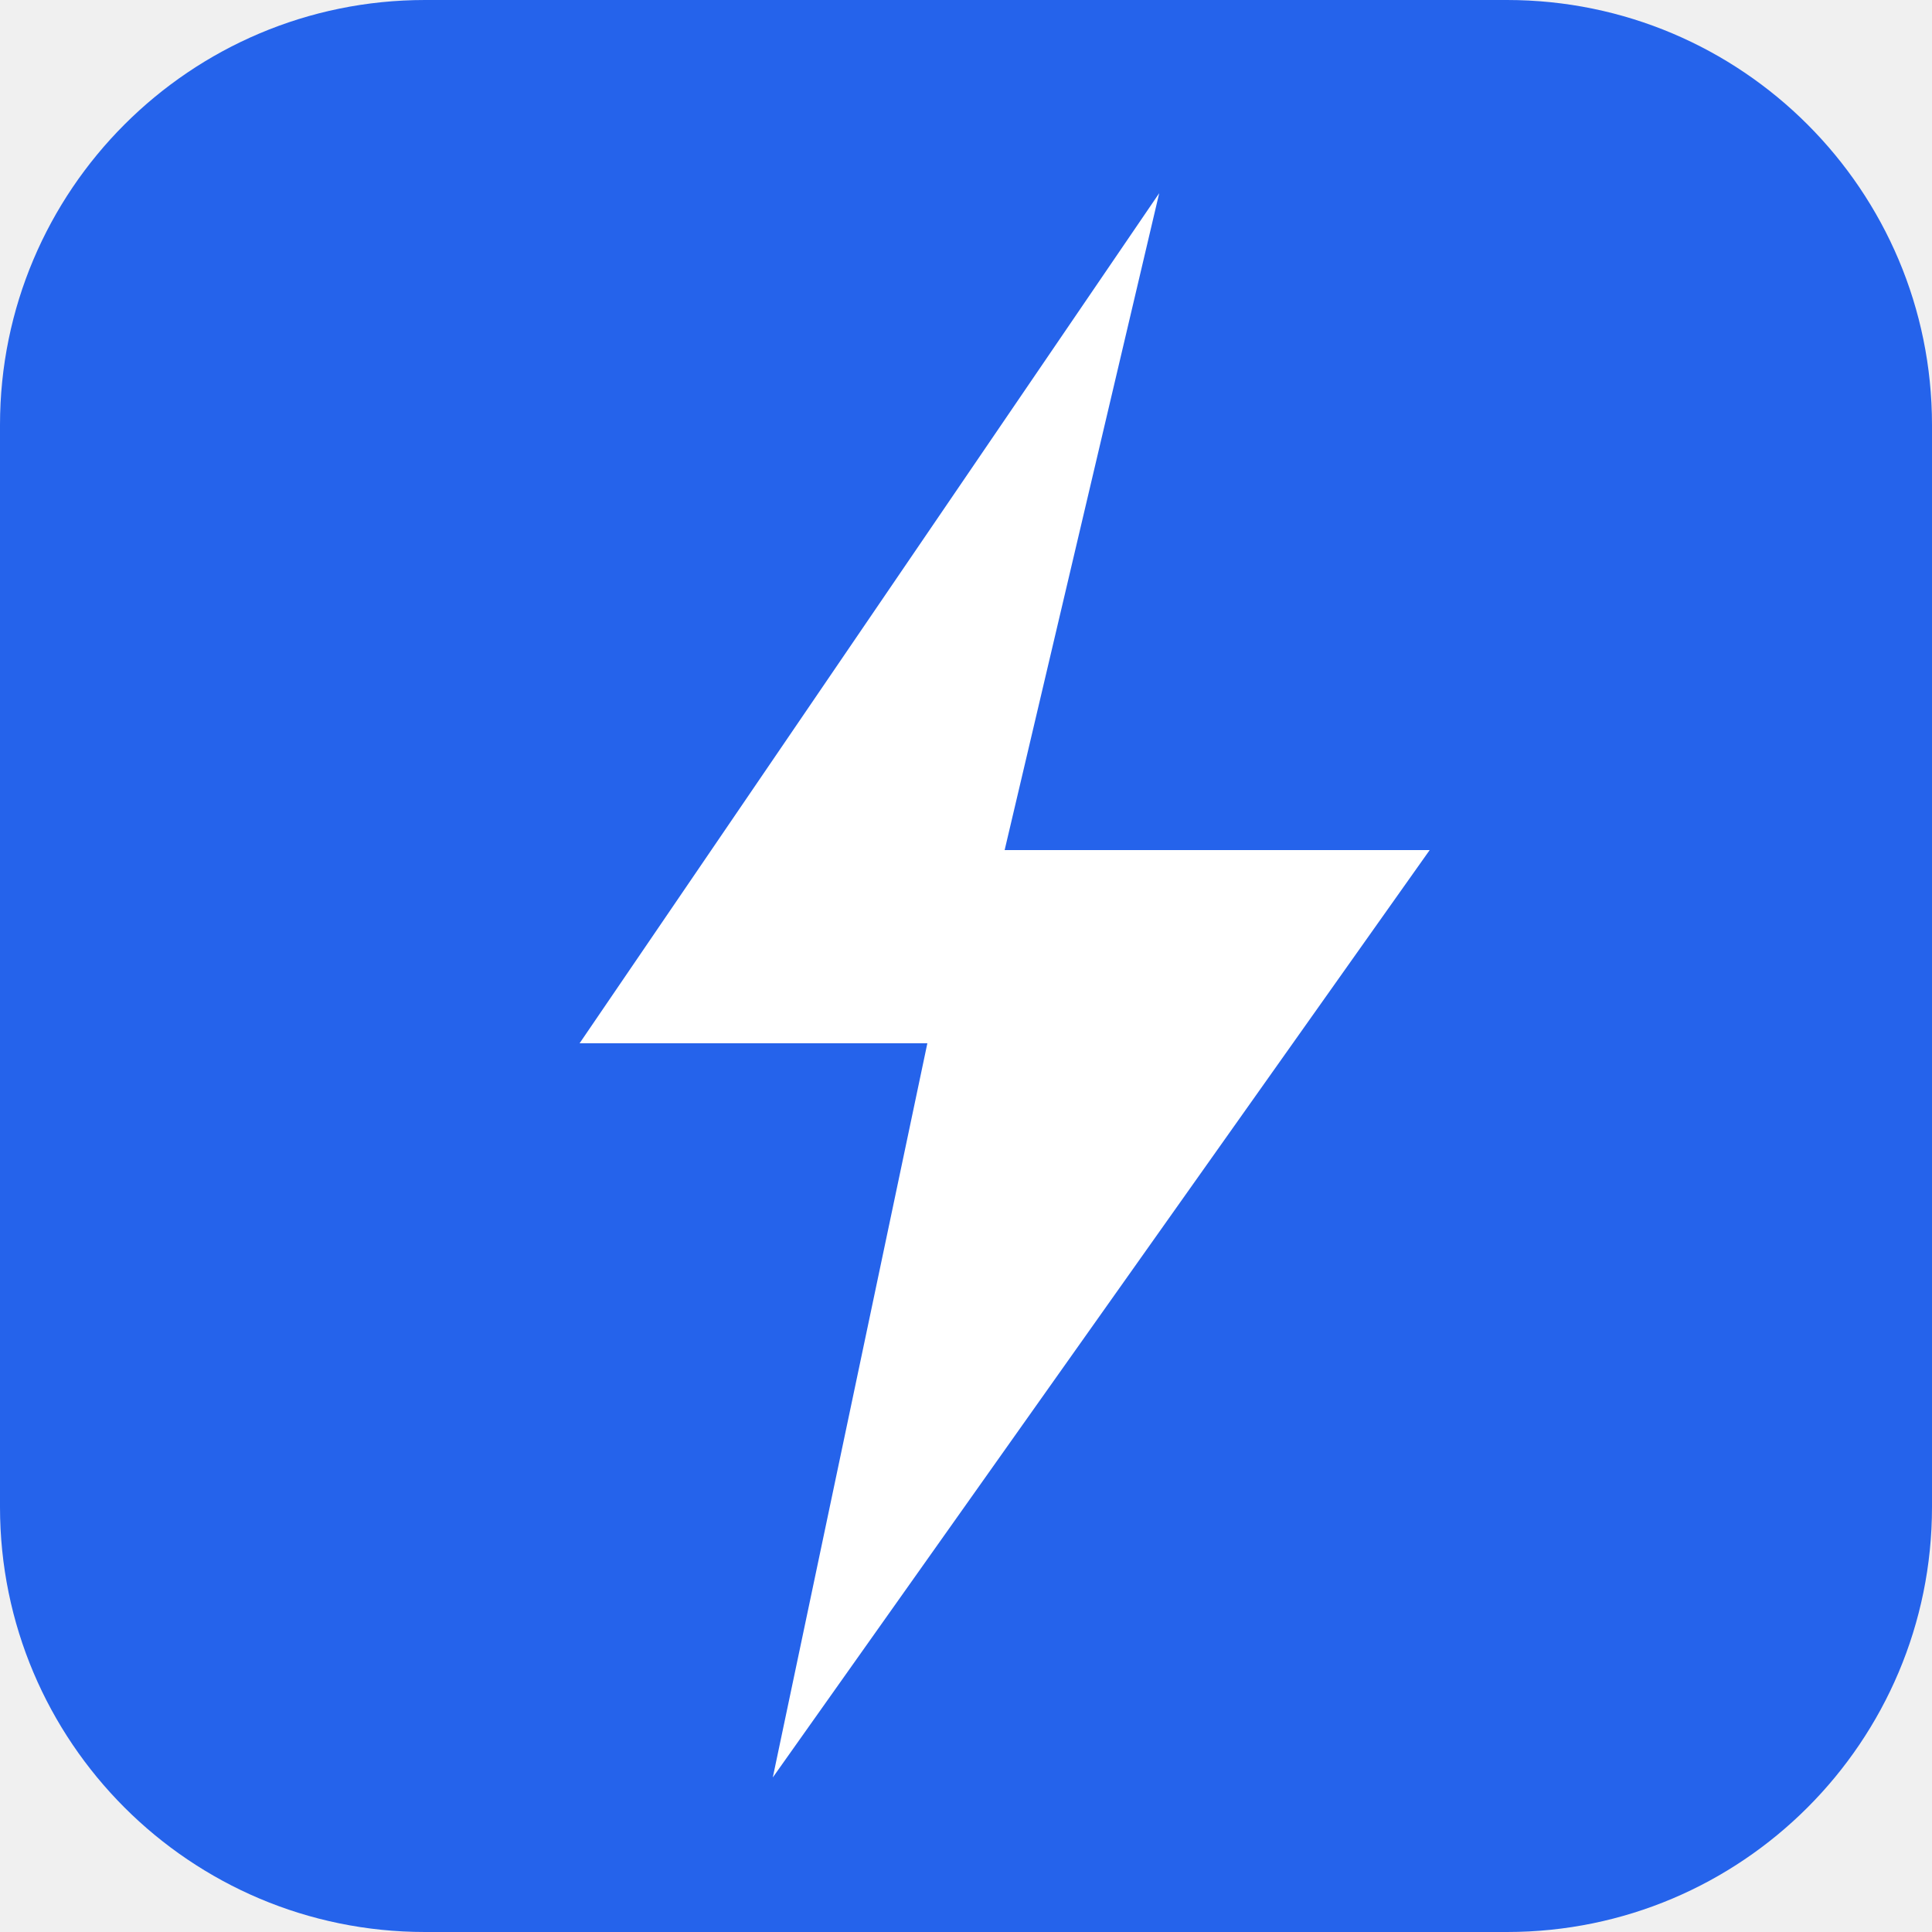
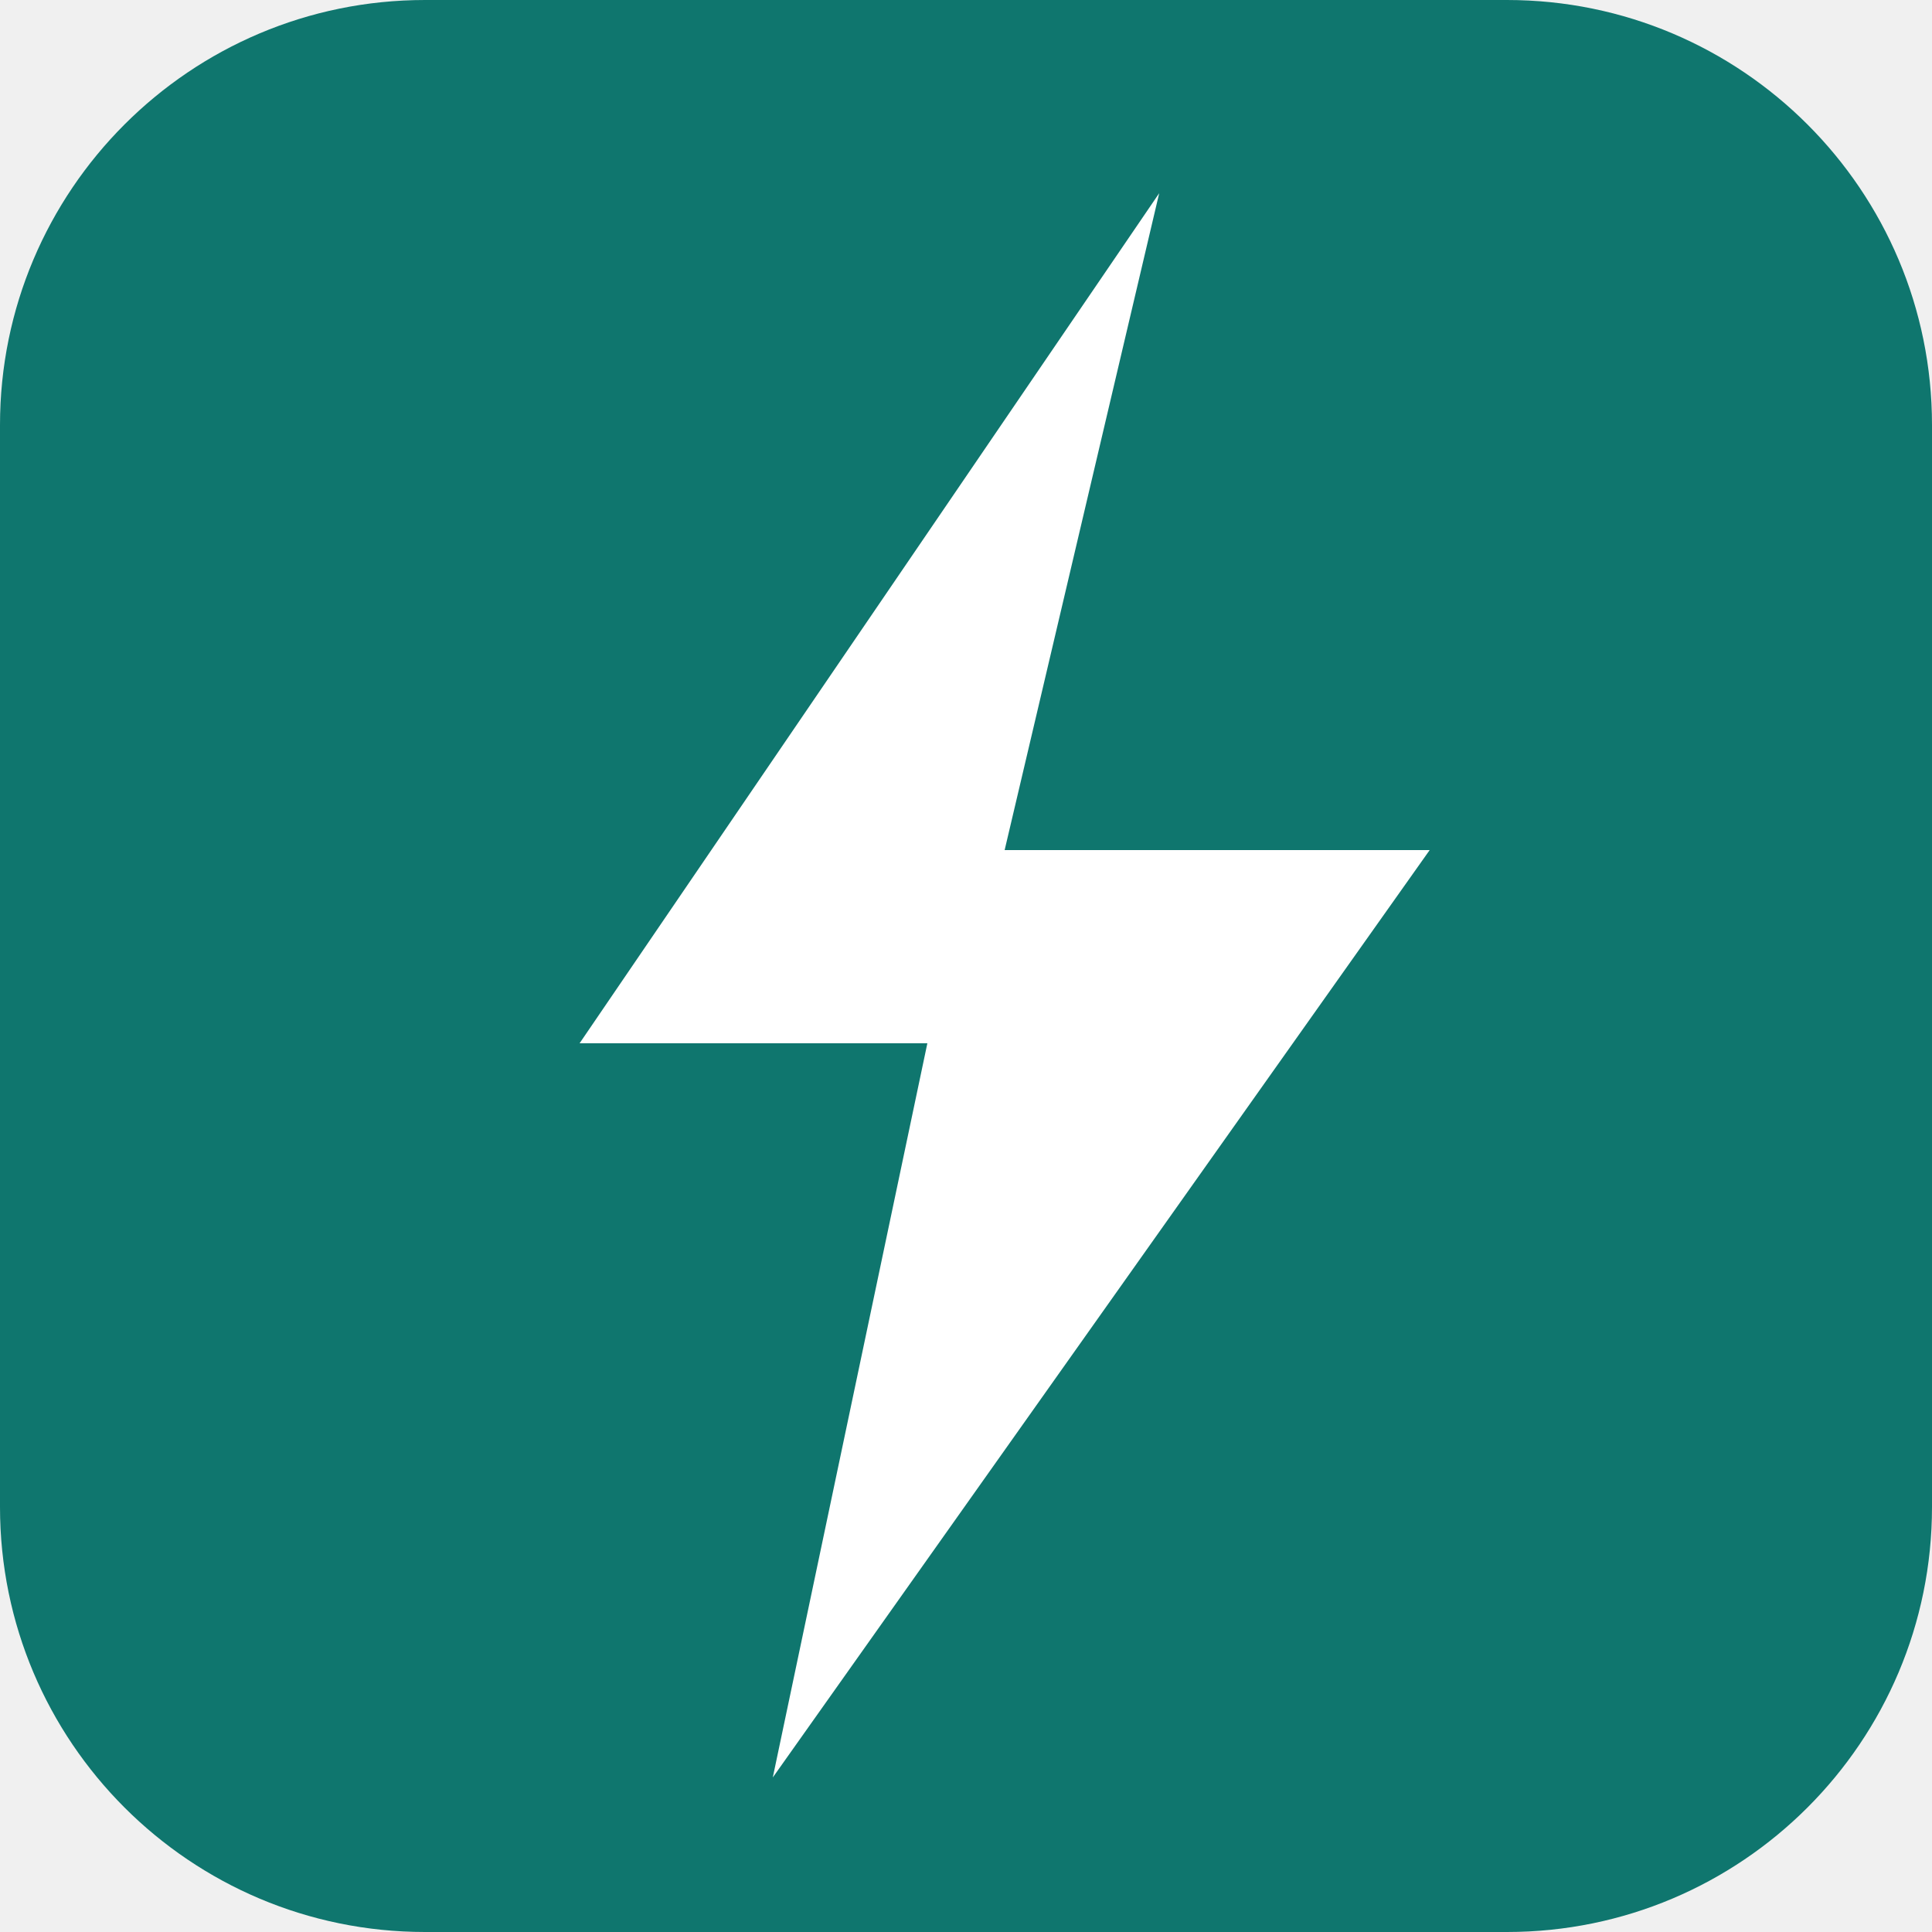
- <svg xmlns="http://www.w3.org/2000/svg" viewBox="0 0 100 100" role="img" aria-label="Autocharge">
-   <rect width="100" height="100" rx="22" fill="#2563eb" />
+ <svg xmlns="http://www.w3.org/2000/svg" width="512" height="512" viewBox="0 0 100 100" role="img" aria-label="Autocharge">
+   <rect width="100" height="100" rx="22" fill="#0f766e" />
  <path d="M60 10 L30 54 L48 54 L40 92 L74 44 L52 44 Z" fill="#ffffff" />
</svg>
